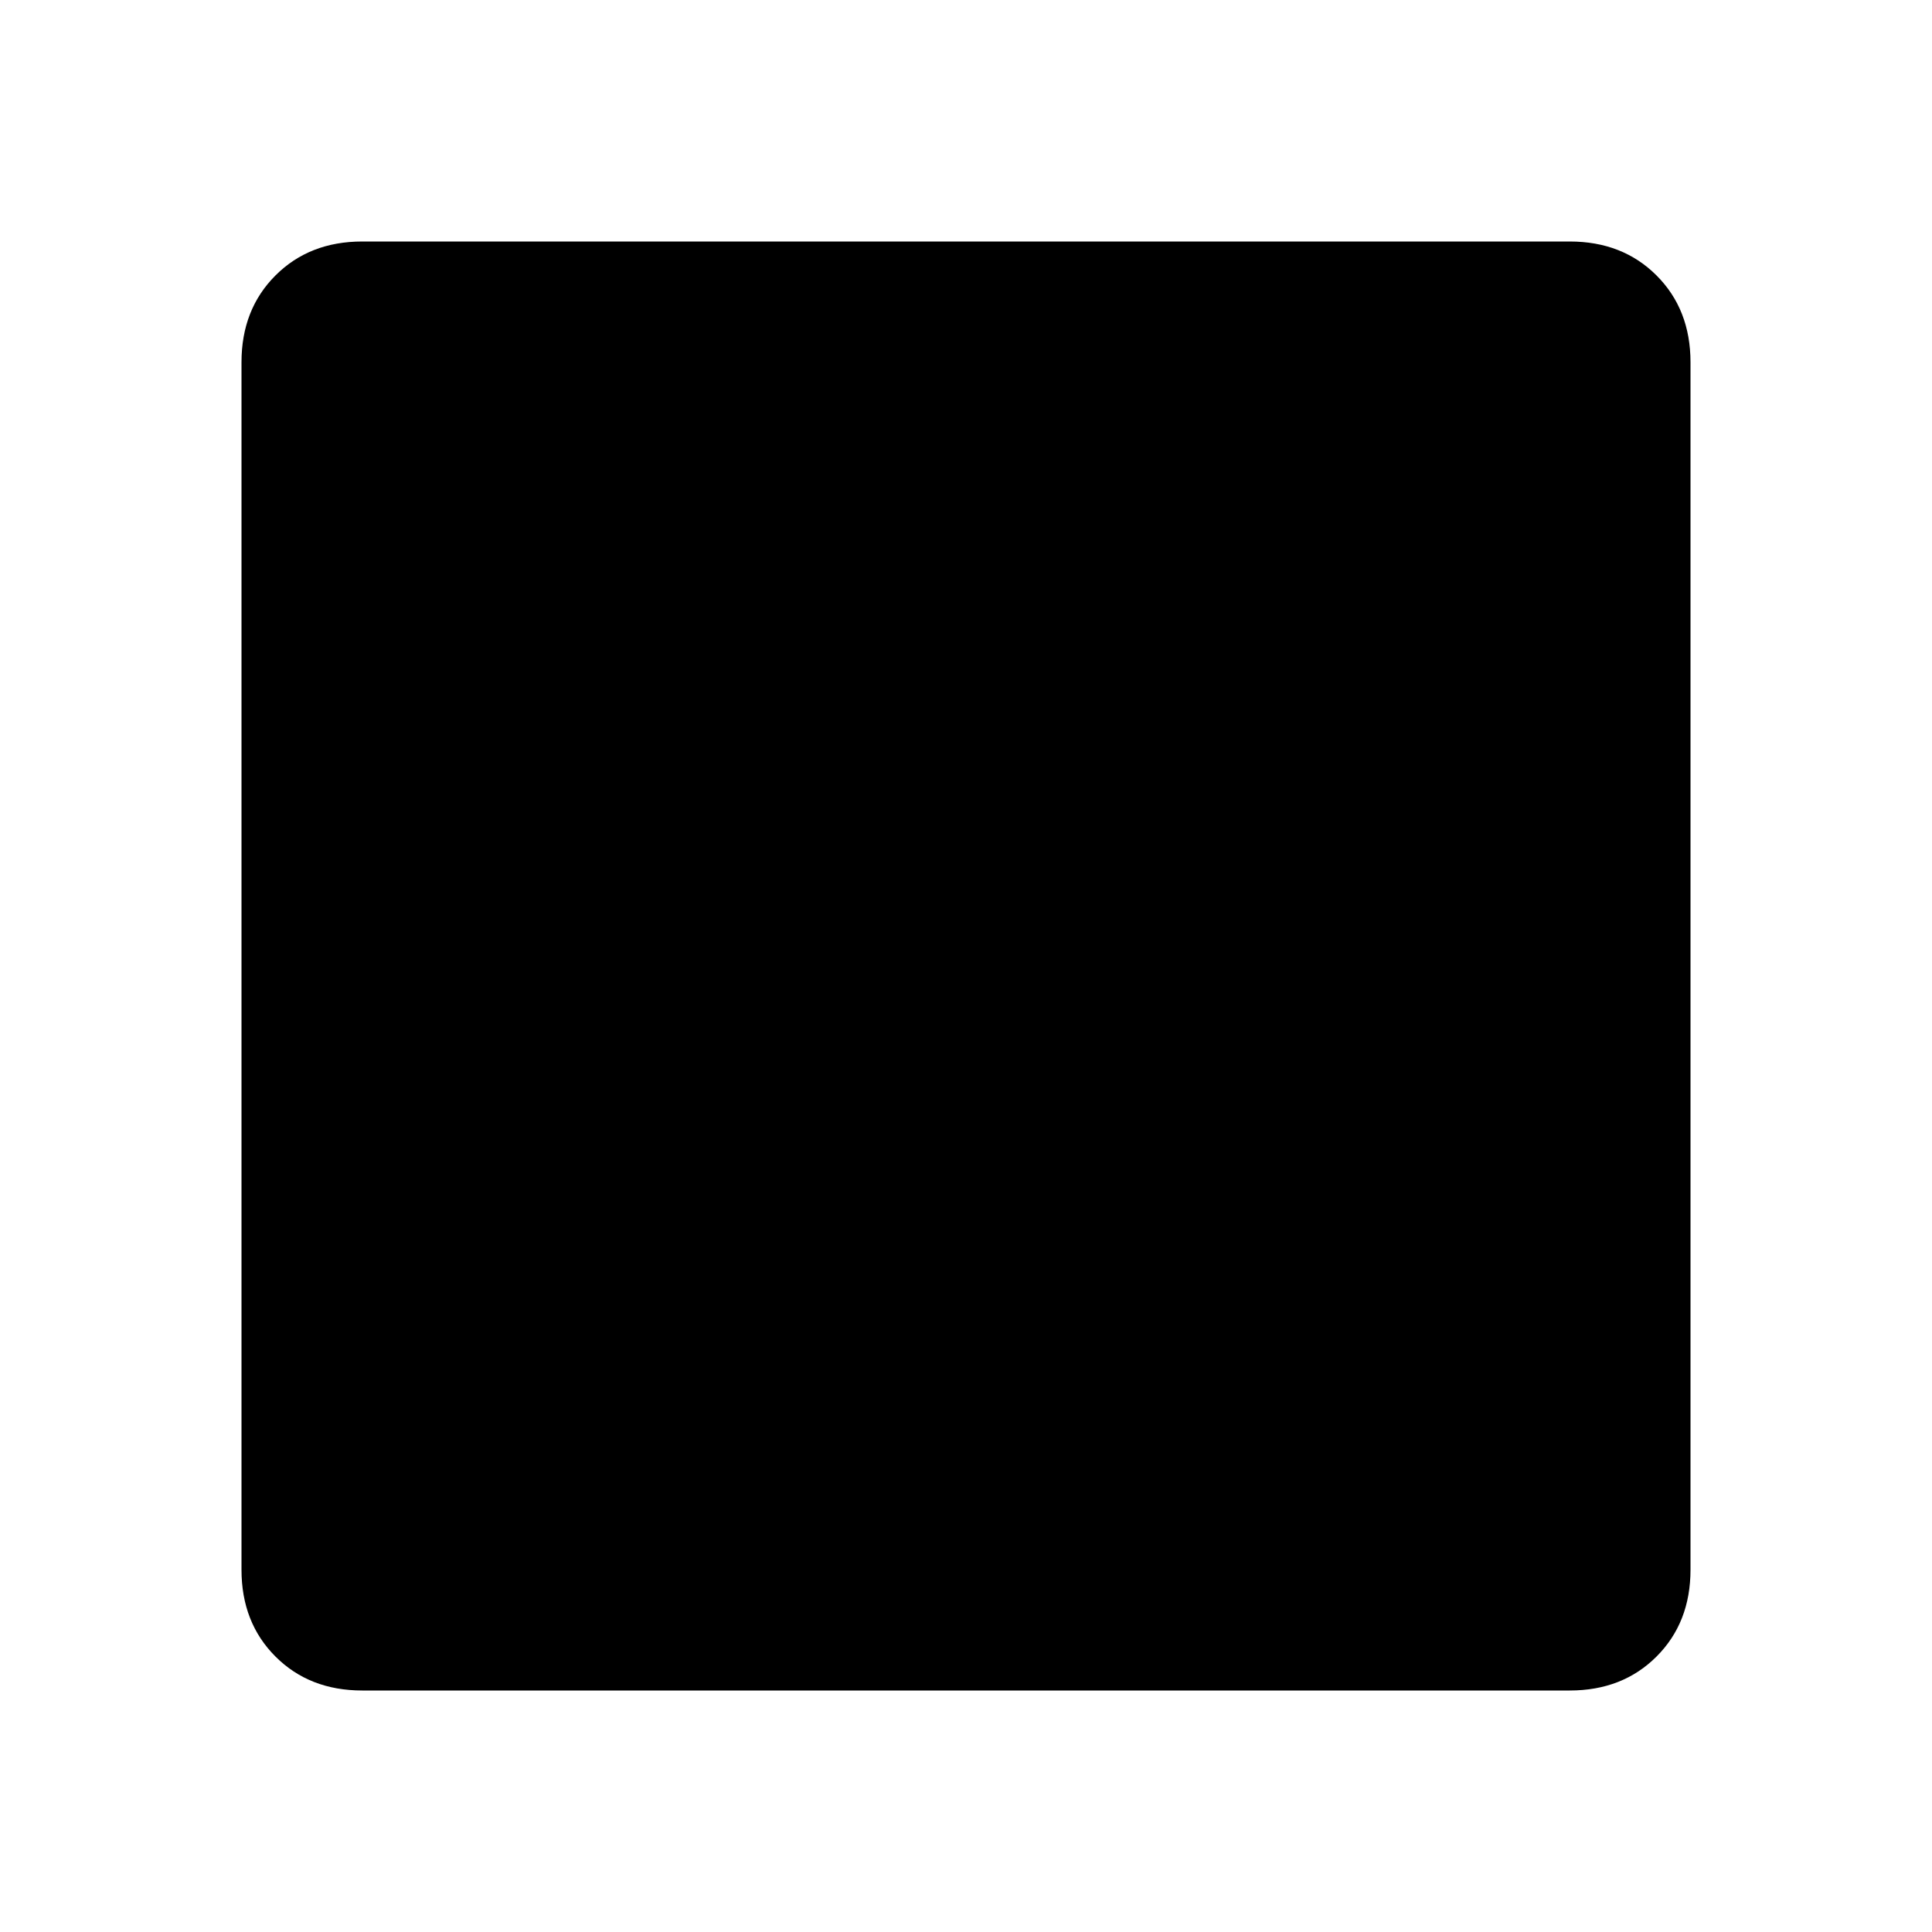
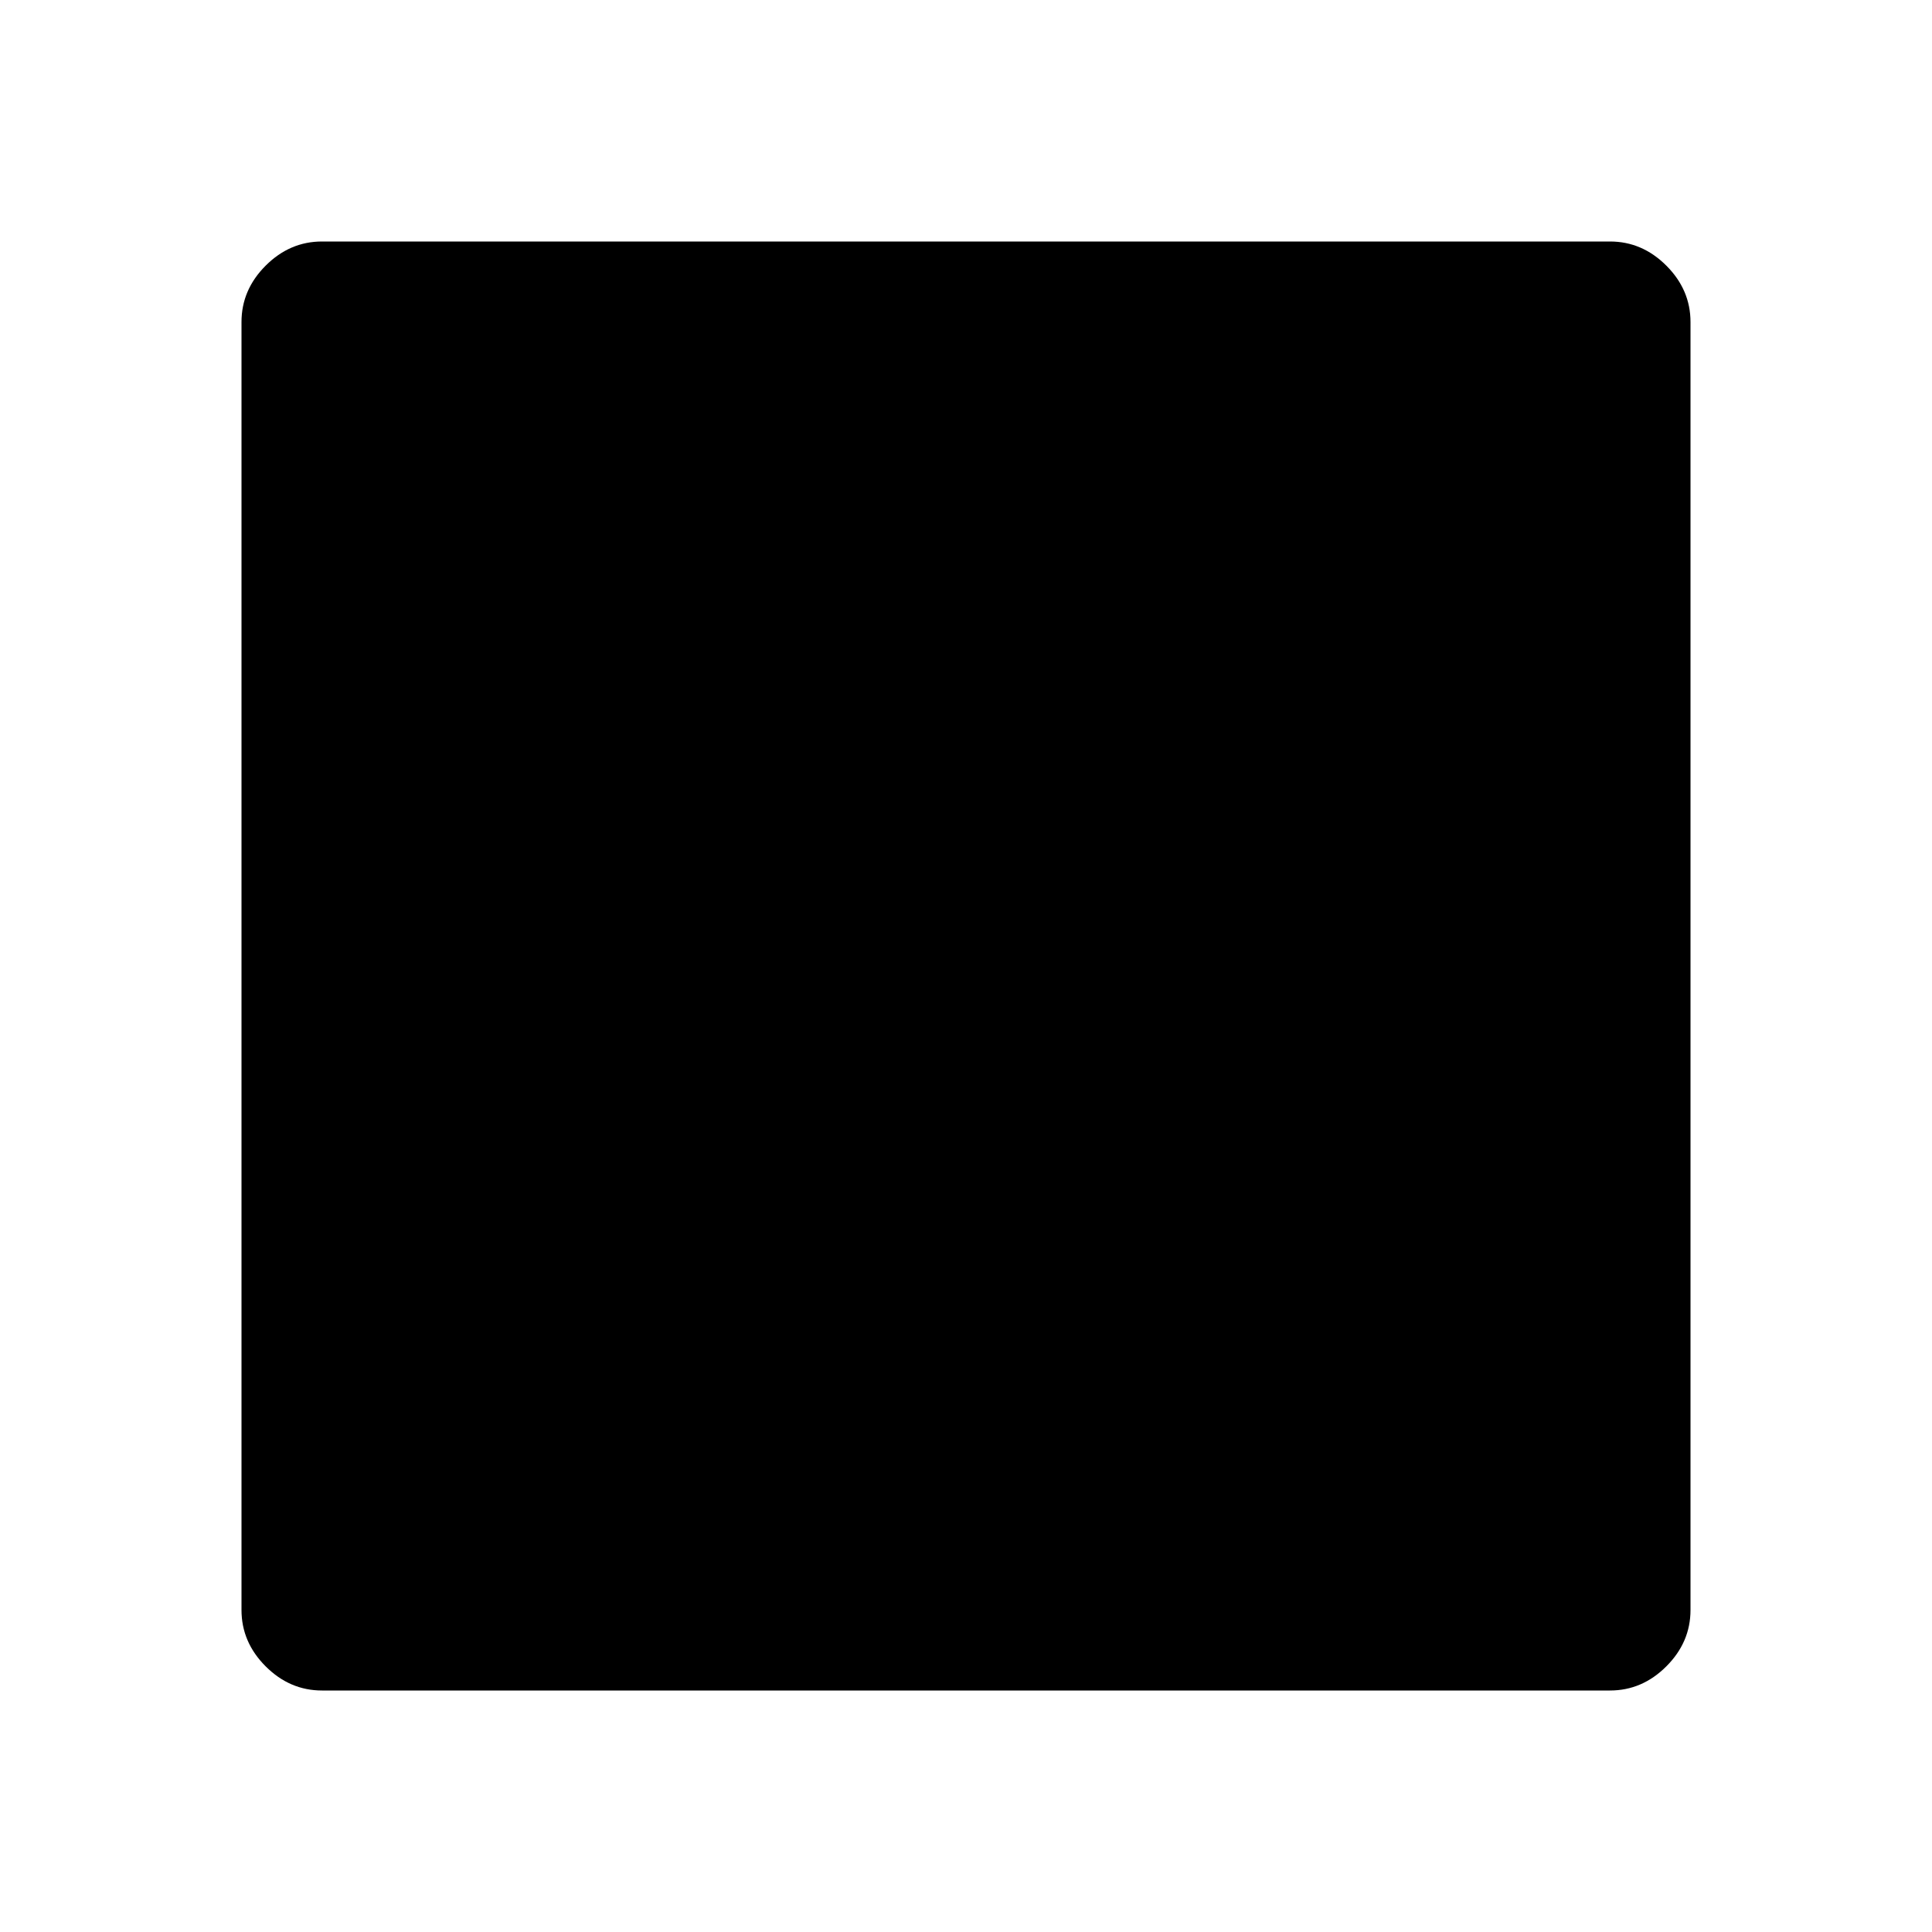
- <svg xmlns="http://www.w3.org/2000/svg" viewBox="0 0 512 512" fill="currentColor">
-   <path d="M96 448Q82 448 73 439 64 430 64 416L64 96Q64 82 73 73 82 64 96 64L416 64Q430 64 439 73 448 82 448 96L448 416Q448 430 439 439 430 448 416 448L96 448Z" />
+ <svg xmlns="http://www.w3.org/2000/svg" viewBox="0 0 480 480" fill="currentColor">
+   <path d="M80 420l320 0q8 0 14-6 6-6 6-14l0-320q0-8-6-14-6-6-14-6l-320 0q-8 0-14 6-6 6-6 14l0 320q0 8 6 14 6 6 14 6l0 0z" />
</svg>
